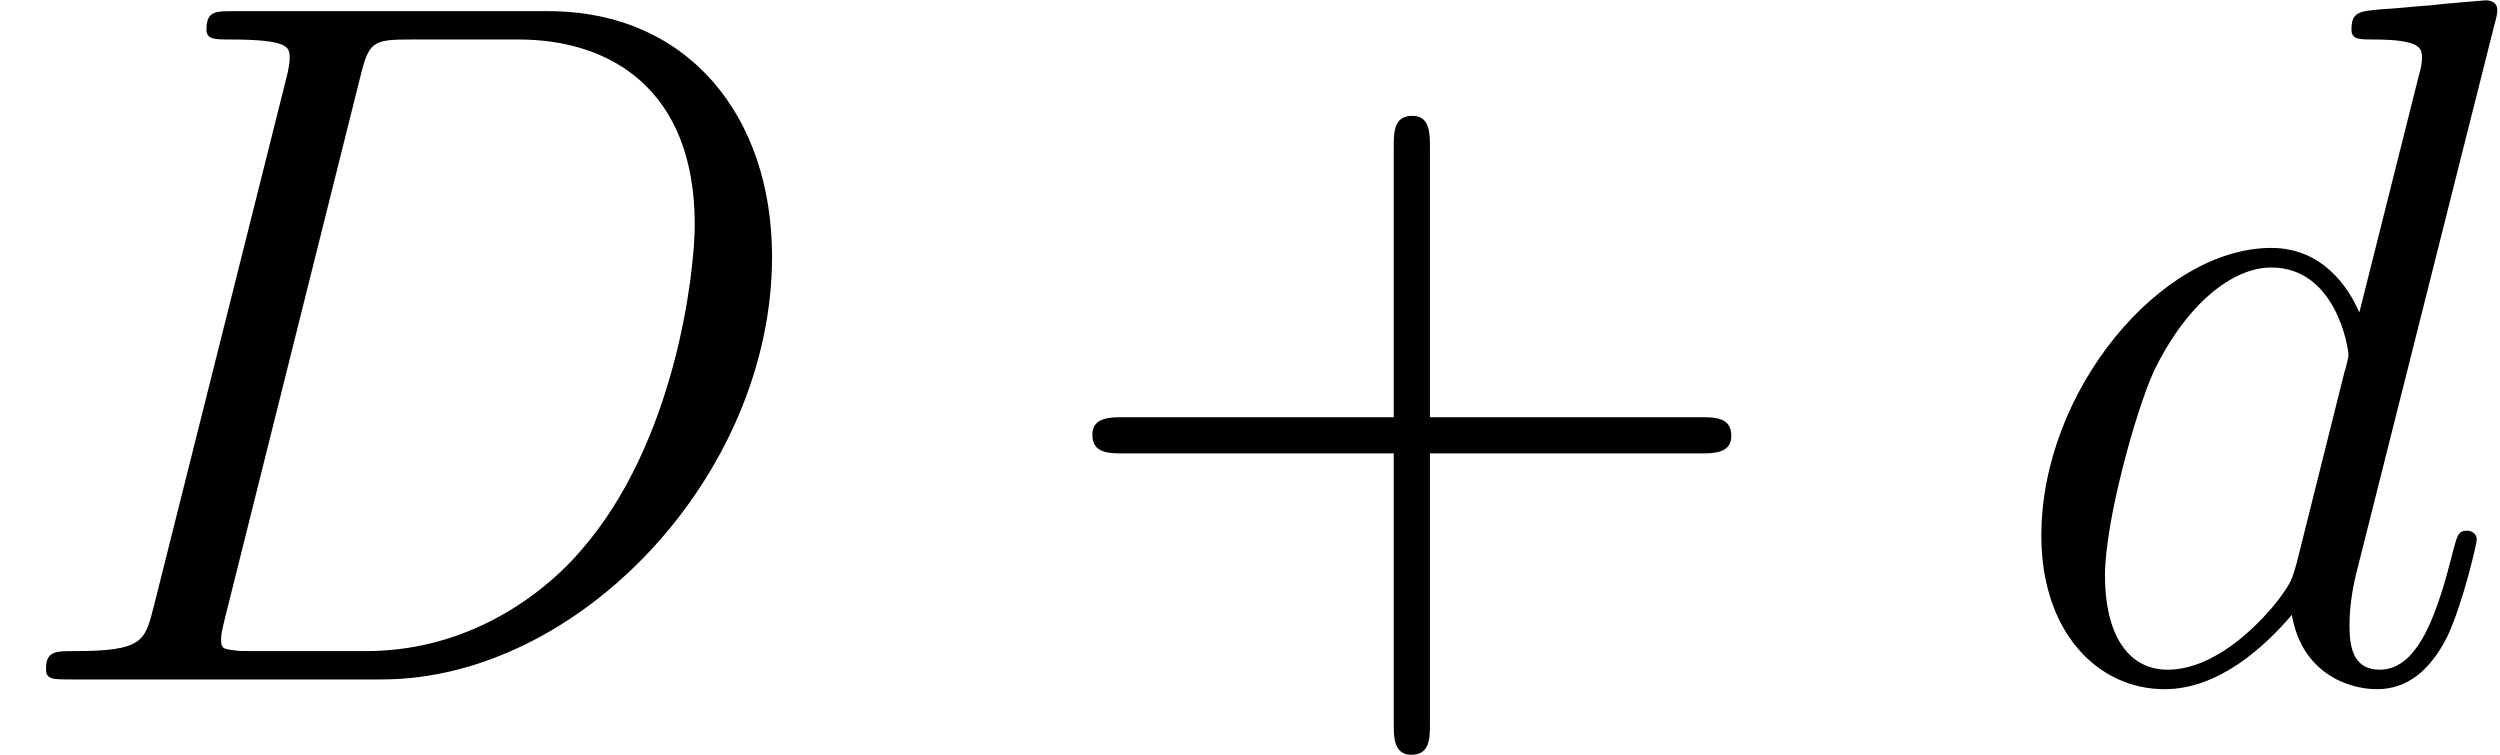
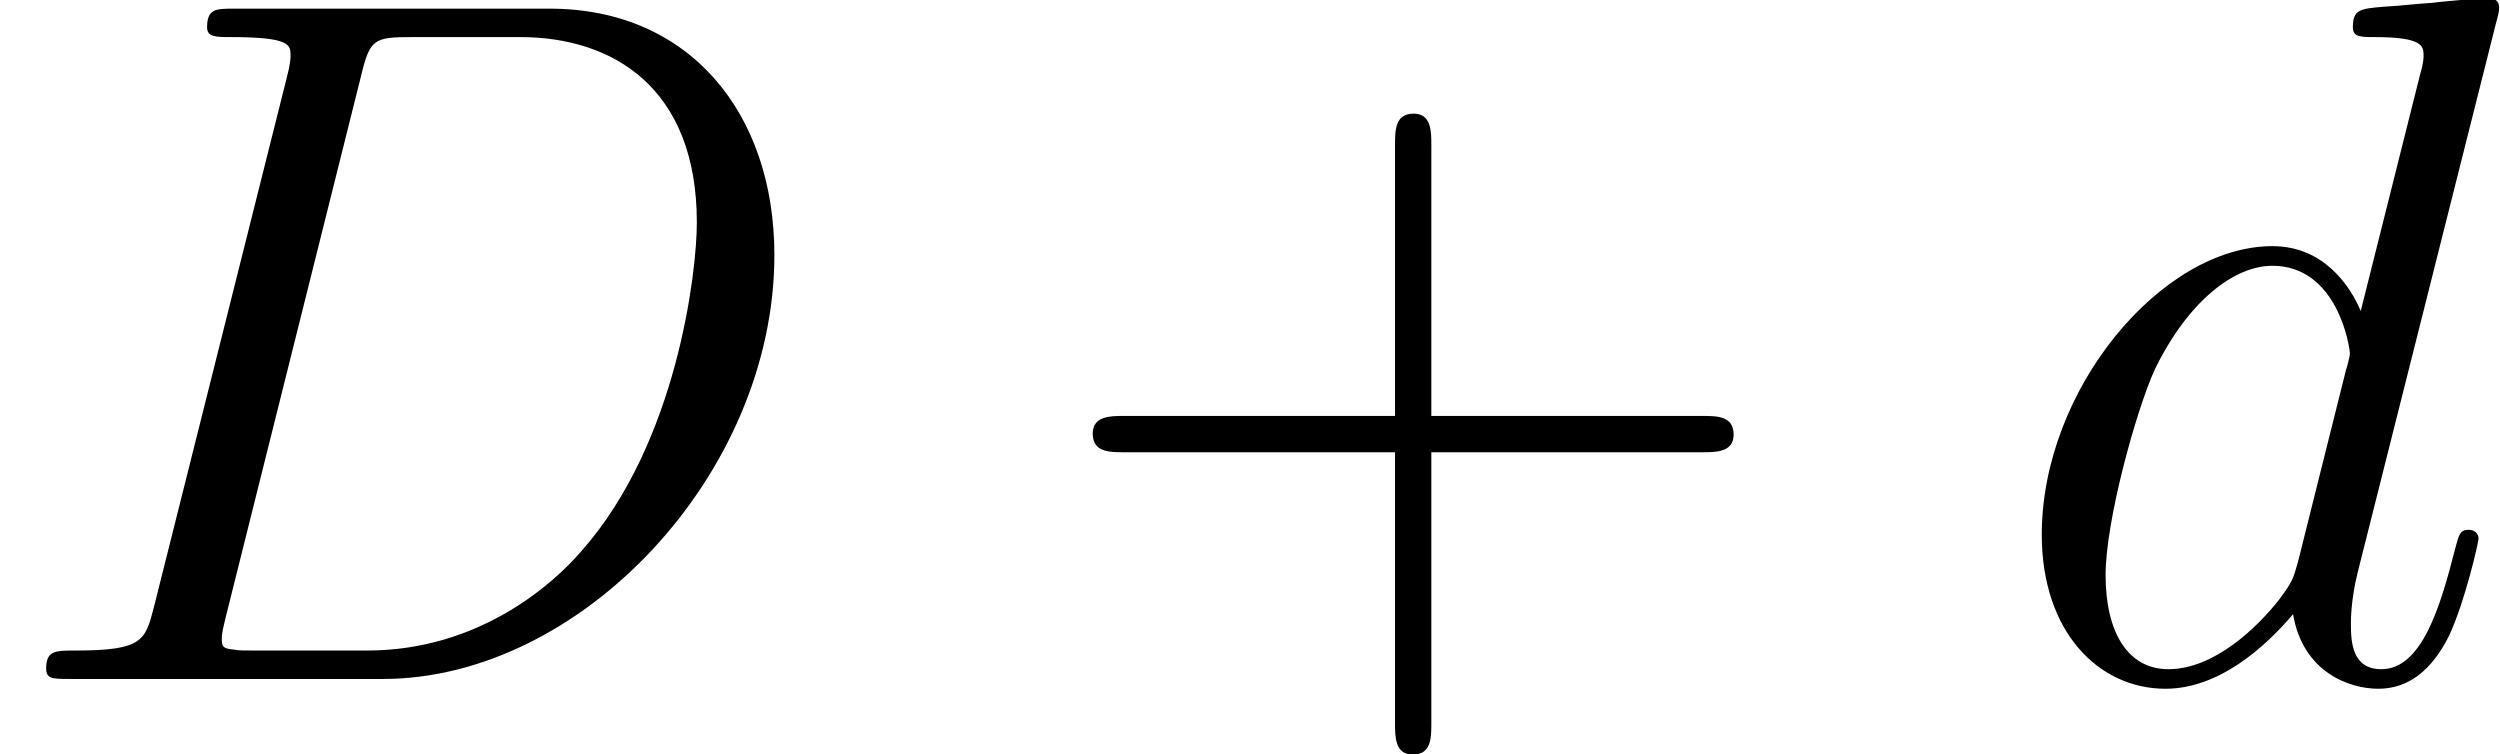
- <svg xmlns="http://www.w3.org/2000/svg" xmlns:xlink="http://www.w3.org/1999/xlink" version="1.1" width="35.636pt" height="10.751pt" viewBox="56.413 56.068 35.636 10.751">
+ <svg xmlns="http://www.w3.org/2000/svg" xmlns:xlink="http://www.w3.org/1999/xlink" height="10.711pt" version="1.1" viewBox="56.413 56.104 35.528 10.711" width="35.528pt">
  <defs>
-     <path id="g1-43" d="M5.565-3.222H9.415C9.61-3.222 9.861-3.222 9.861-3.473C9.861-3.738 9.624-3.738 9.415-3.738H5.565V-7.588C5.565-7.783 5.565-8.034 5.314-8.034C5.049-8.034 5.049-7.797 5.049-7.588V-3.738H1.2C1.004-3.738 .753-3.738 .753-3.487C.753-3.222 .99-3.222 1.2-3.222H5.049V.628C5.049 .823 5.049 1.074 5.3 1.074C5.565 1.074 5.565 .837 5.565 .628V-3.222Z" />
-     <path id="g0-68" d="M2.19-1.032C2.064-.544 2.036-.404 1.06-.404C.795-.404 .656-.404 .656-.153C.656 0 .739 0 1.018 0H5.44C8.257 0 11.005-2.915 11.005-6.025C11.005-8.034 9.805-9.526 7.811-9.526H3.333C3.068-9.526 2.943-9.526 2.943-9.261C2.943-9.122 3.068-9.122 3.278-9.122C4.129-9.122 4.129-9.01 4.129-8.857C4.129-8.829 4.129-8.745 4.073-8.536L2.19-1.032ZM5.133-8.578C5.258-9.094 5.314-9.122 5.858-9.122H7.392C8.703-9.122 9.903-8.41 9.903-6.486C9.903-5.788 9.624-3.361 8.271-1.827C7.88-1.367 6.82-.404 5.216-.404H3.626C3.431-.404 3.403-.404 3.32-.418C3.166-.432 3.152-.46 3.152-.572C3.152-.669 3.18-.753 3.208-.879L5.133-8.578Z" />
-     <path id="g0-100" d="M7.016-9.331C7.03-9.387 7.058-9.47 7.058-9.54C7.058-9.68 6.918-9.68 6.89-9.68C6.876-9.68 6.193-9.624 6.123-9.61C5.886-9.596 5.677-9.568 5.426-9.554C5.077-9.526 4.979-9.512 4.979-9.261C4.979-9.122 5.091-9.122 5.286-9.122C5.97-9.122 5.984-8.996 5.984-8.857C5.984-8.773 5.956-8.662 5.942-8.62L5.091-5.23C4.937-5.593 4.561-6.151 3.836-6.151C2.26-6.151 .558-4.115 .558-2.05C.558-.669 1.367 .139 2.315 .139C3.082 .139 3.738-.46 4.129-.921C4.268-.098 4.924 .139 5.342 .139S6.095-.112 6.346-.614C6.569-1.088 6.765-1.939 6.765-1.995C6.765-2.064 6.709-2.12 6.625-2.12C6.5-2.12 6.486-2.05 6.43-1.841C6.221-1.018 5.956-.139 5.384-.139C4.979-.139 4.951-.502 4.951-.781C4.951-.837 4.951-1.13 5.049-1.52L7.016-9.331ZM4.198-1.66C4.129-1.423 4.129-1.395 3.933-1.13C3.626-.739 3.013-.139 2.357-.139C1.785-.139 1.465-.656 1.465-1.478C1.465-2.246 1.897-3.808 2.162-4.394C2.636-5.37 3.292-5.872 3.836-5.872C4.756-5.872 4.937-4.728 4.937-4.617C4.937-4.603 4.896-4.421 4.882-4.394L4.198-1.66Z" />
+     <path d="M2.19 -1.032C2.064 -0.544 2.036 -0.404 1.06 -0.404C0.795 -0.404 0.656 -0.404 0.656 -0.153C0.656 0 0.739 0 1.018 0H5.44C8.257 0 11.005 -2.915 11.005 -6.025C11.005 -8.034 9.805 -9.526 7.811 -9.526H3.333C3.068 -9.526 2.943 -9.526 2.943 -9.261C2.943 -9.122 3.068 -9.122 3.278 -9.122C4.129 -9.122 4.129 -9.01 4.129 -8.857C4.129 -8.829 4.129 -8.745 4.073 -8.536L2.19 -1.032ZM5.133 -8.578C5.258 -9.094 5.314 -9.122 5.858 -9.122H7.392C8.703 -9.122 9.903 -8.41 9.903 -6.486C9.903 -5.788 9.624 -3.361 8.271 -1.827C7.88 -1.367 6.82 -0.404 5.216 -0.404H3.626C3.431 -0.404 3.403 -0.404 3.32 -0.418C3.166 -0.432 3.152 -0.46 3.152 -0.572C3.152 -0.669 3.18 -0.753 3.208 -0.879L5.133 -8.578Z" id="g0-68" />
+     <path d="M7.016 -9.331C7.03 -9.387 7.058 -9.47 7.058 -9.54C7.058 -9.68 6.918 -9.68 6.89 -9.68C6.876 -9.68 6.193 -9.624 6.123 -9.61C5.886 -9.596 5.677 -9.568 5.426 -9.554C5.077 -9.526 4.979 -9.512 4.979 -9.261C4.979 -9.122 5.091 -9.122 5.286 -9.122C5.97 -9.122 5.984 -8.996 5.984 -8.857C5.984 -8.773 5.956 -8.662 5.942 -8.62L5.091 -5.23C4.937 -5.593 4.561 -6.151 3.836 -6.151C2.26 -6.151 0.558 -4.115 0.558 -2.05C0.558 -0.669 1.367 0.139 2.315 0.139C3.082 0.139 3.738 -0.46 4.129 -0.921C4.268 -0.098 4.924 0.139 5.342 0.139S6.095 -0.112 6.346 -0.614C6.569 -1.088 6.765 -1.939 6.765 -1.995C6.765 -2.064 6.709 -2.12 6.625 -2.12C6.5 -2.12 6.486 -2.05 6.43 -1.841C6.221 -1.018 5.956 -0.139 5.384 -0.139C4.979 -0.139 4.951 -0.502 4.951 -0.781C4.951 -0.837 4.951 -1.13 5.049 -1.52L7.016 -9.331ZM4.198 -1.66C4.129 -1.423 4.129 -1.395 3.933 -1.13C3.626 -0.739 3.013 -0.139 2.357 -0.139C1.785 -0.139 1.465 -0.656 1.465 -1.478C1.465 -2.246 1.897 -3.808 2.162 -4.394C2.636 -5.37 3.292 -5.872 3.836 -5.872C4.756 -5.872 4.937 -4.728 4.937 -4.617C4.937 -4.603 4.896 -4.421 4.882 -4.394L4.198 -1.66Z" id="g0-100" />
+     <path d="M5.565 -3.222H9.415C9.61 -3.222 9.861 -3.222 9.861 -3.473C9.861 -3.738 9.624 -3.738 9.415 -3.738H5.565V-7.588C5.565 -7.783 5.565 -8.034 5.314 -8.034C5.049 -8.034 5.049 -7.797 5.049 -7.588V-3.738H1.2C1.004 -3.738 0.753 -3.738 0.753 -3.487C0.753 -3.222 0.99 -3.222 1.2 -3.222H5.049V0.628C5.049 0.823 5.049 1.074 5.3 1.074C5.565 1.074 5.565 0.837 5.565 0.628V-3.222Z" id="g1-43" />
  </defs>
  <g id="page1">
-     <use x="56.413" y="65.753" xlink:href="#g0-68" />
-     <use x="71.231" y="65.753" xlink:href="#g1-43" />
-     <use x="84.953" y="65.753" xlink:href="#g0-100" />
+     <use x="56.413" xlink:href="#g0-68" y="65.753" />
+     <use x="71.189" xlink:href="#g1-43" y="65.753" />
+     <use x="84.871" xlink:href="#g0-100" y="65.753" />
  </g>
</svg>
